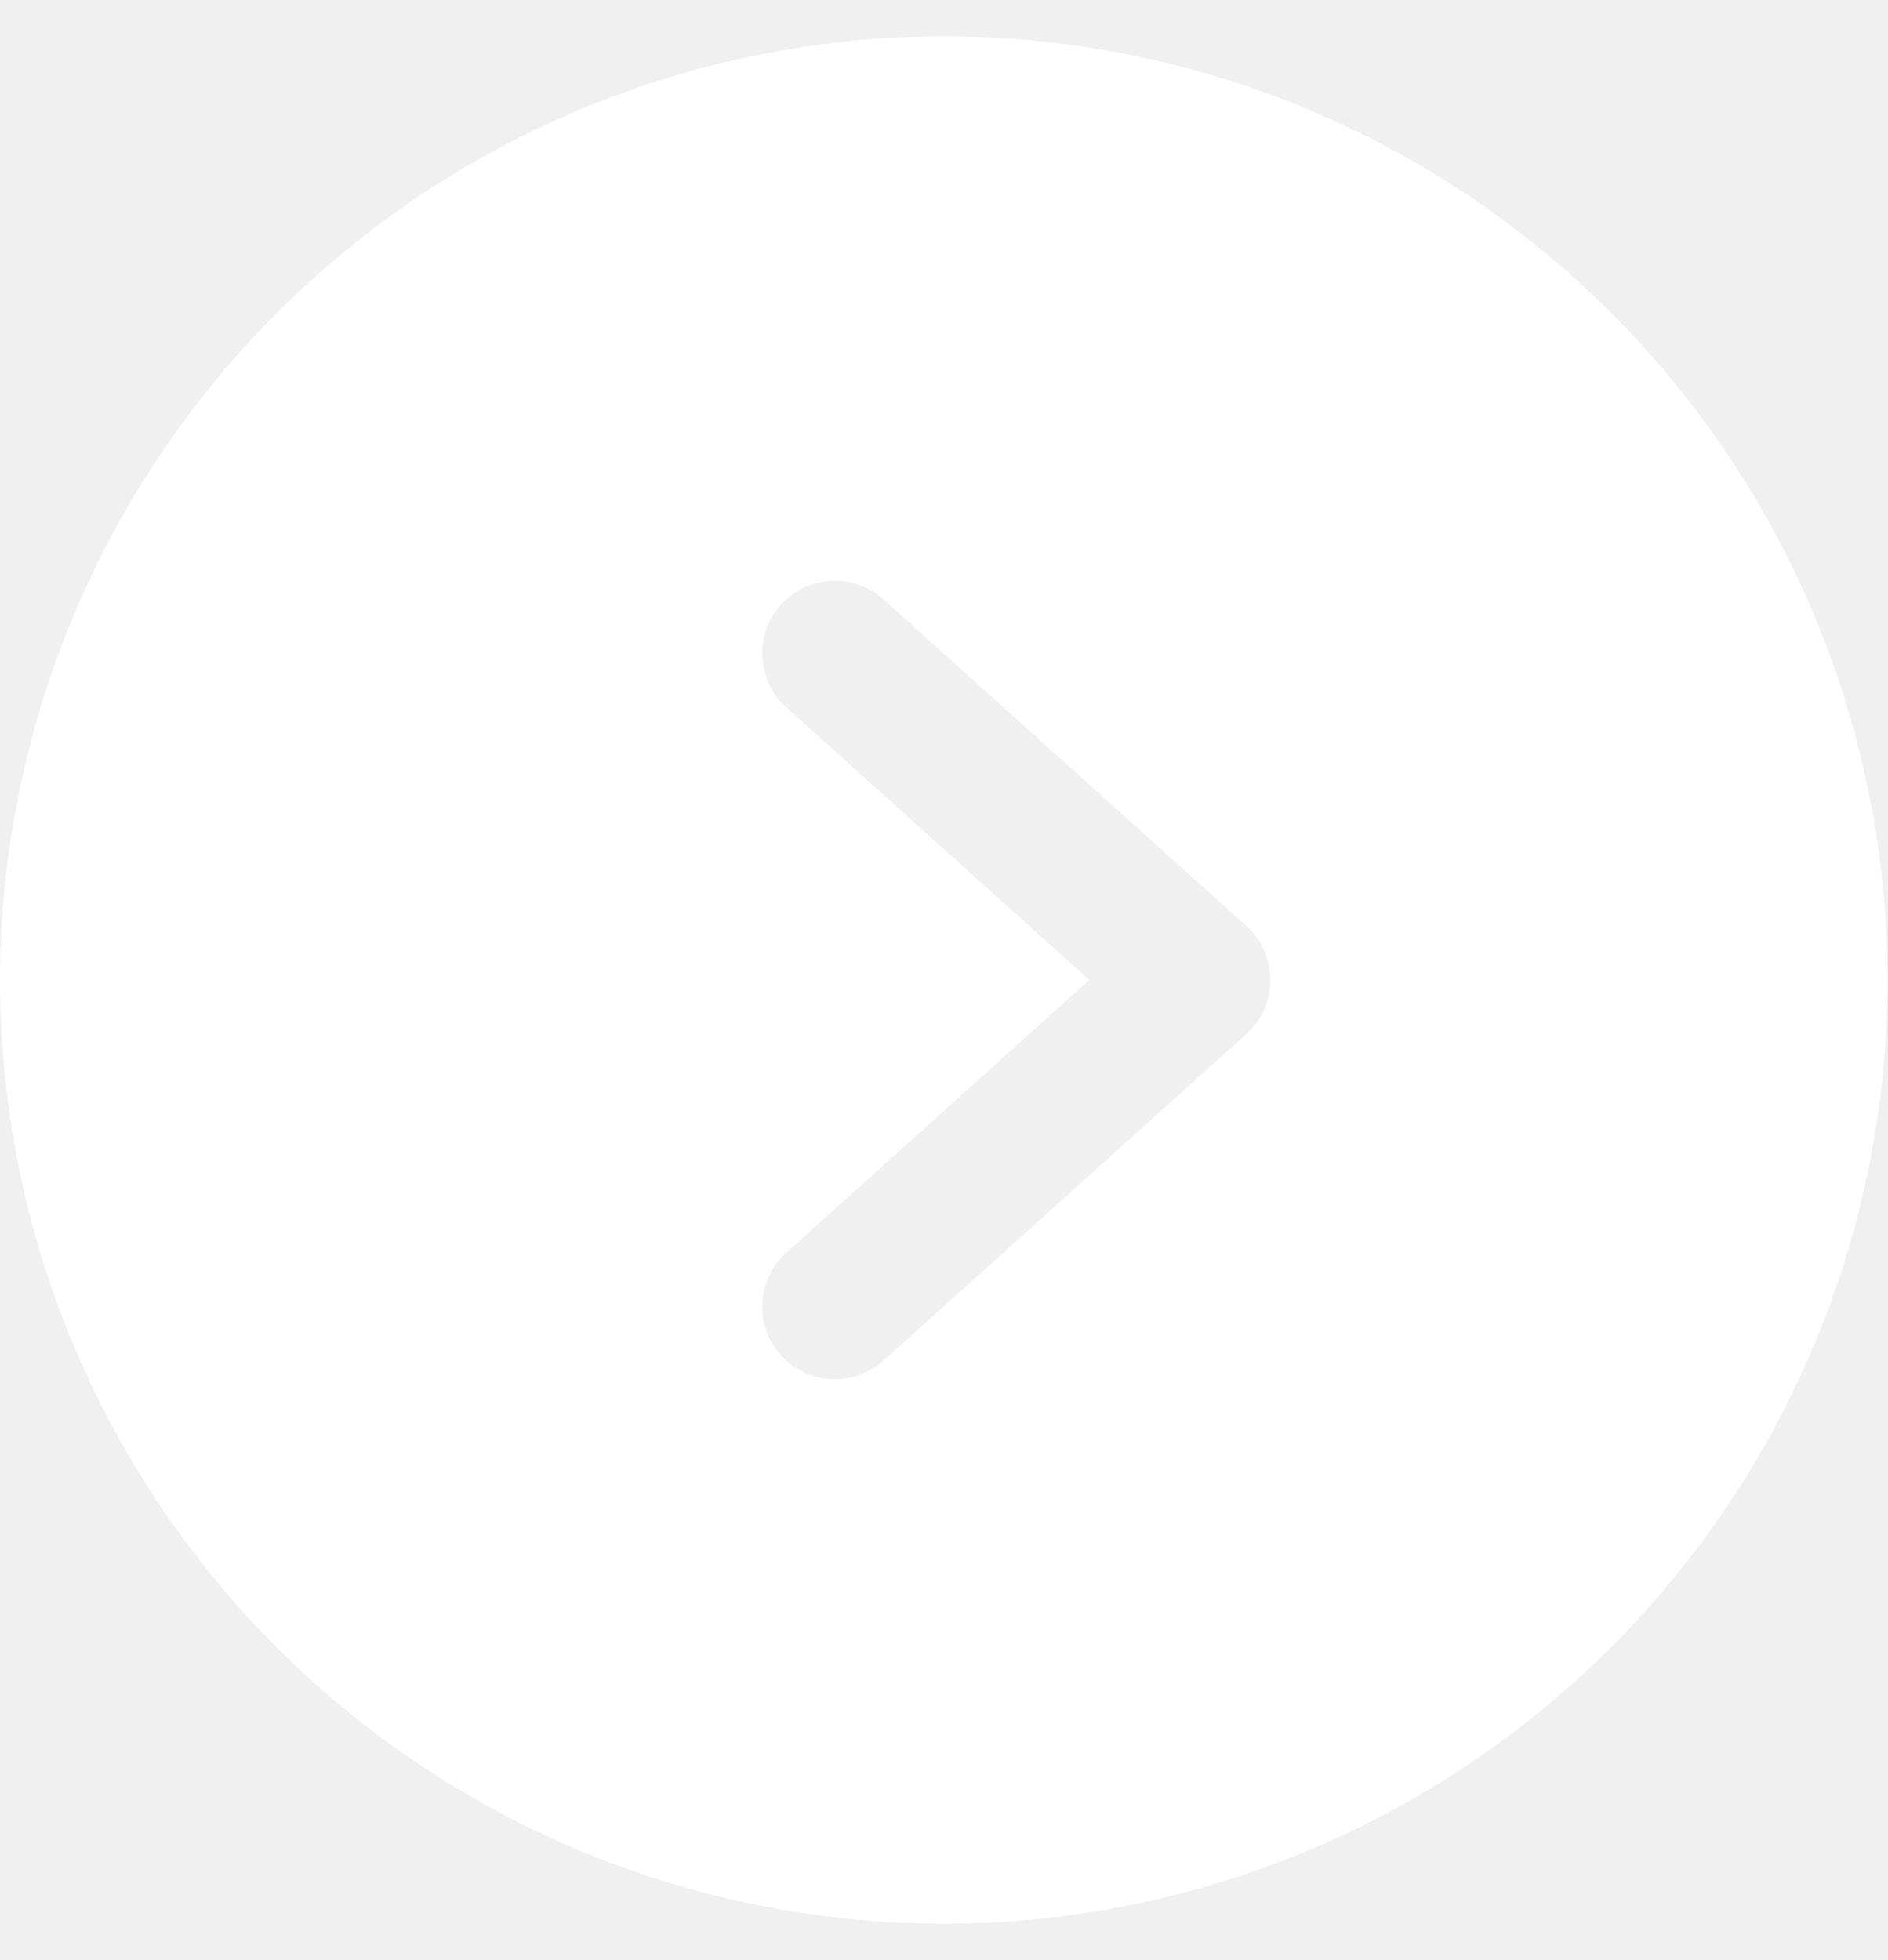
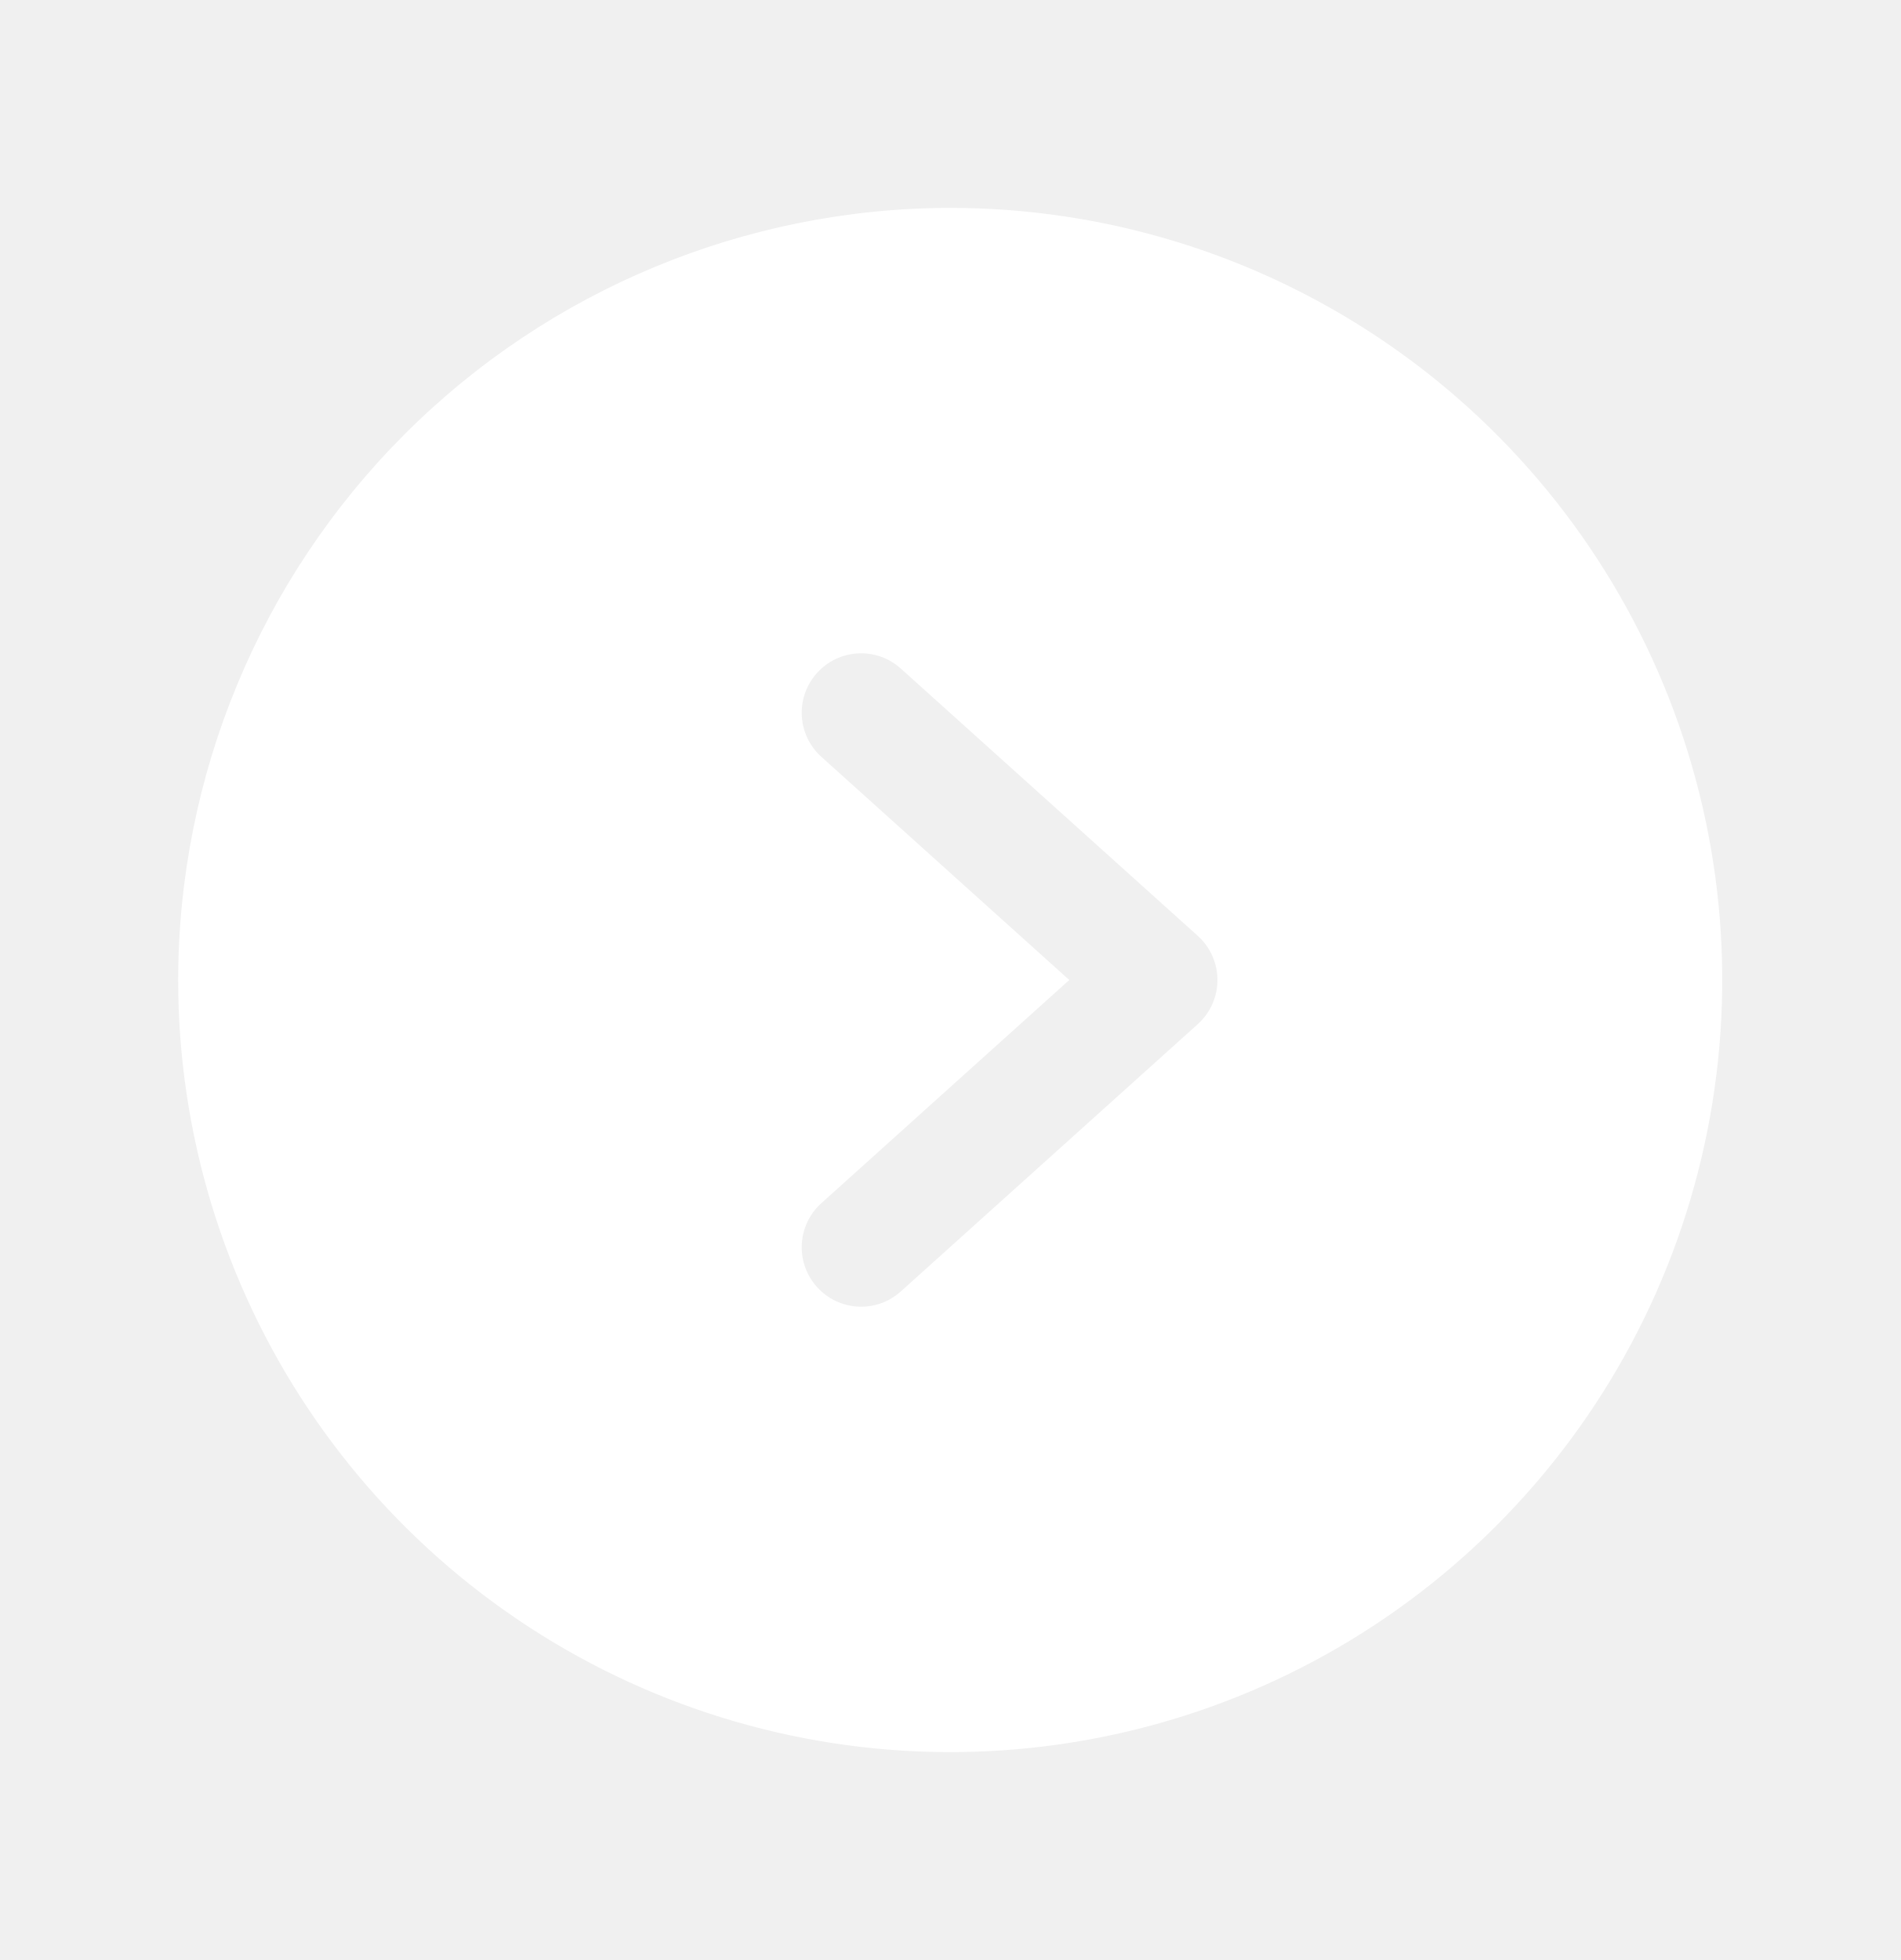
- <svg xmlns="http://www.w3.org/2000/svg" width="26" height="27" viewBox="0 0 26 27" fill="none">
-   <path d="M0 13.5C0 16.071 0.762 18.585 2.191 20.722C3.619 22.86 5.65 24.526 8.025 25.51C10.401 26.494 13.014 26.752 15.536 26.25C18.058 25.749 20.374 24.511 22.192 22.692C24.011 20.874 25.249 18.558 25.75 16.036C26.252 13.514 25.994 10.9 25.01 8.525C24.026 6.15 22.36 4.119 20.222 2.691C18.085 1.262 15.571 0.5 13 0.5C9.553 0.504 6.249 1.875 3.812 4.312C1.375 6.749 0.004 10.053 0 13.5ZM12.169 8.257L17.169 12.757C17.273 12.851 17.357 12.965 17.413 13.093C17.471 13.221 17.5 13.36 17.5 13.5C17.5 13.64 17.471 13.779 17.413 13.907C17.357 14.035 17.273 14.149 17.169 14.243L12.169 18.743C12.071 18.831 11.957 18.899 11.834 18.943C11.71 18.987 11.579 19.006 11.447 18.999C11.316 18.992 11.188 18.959 11.069 18.903C10.951 18.846 10.844 18.767 10.757 18.669C10.669 18.572 10.601 18.458 10.557 18.334C10.513 18.21 10.494 18.079 10.501 17.948C10.508 17.816 10.541 17.688 10.597 17.569C10.654 17.451 10.733 17.345 10.831 17.257L15.005 13.5L10.831 9.743C10.733 9.655 10.654 9.549 10.597 9.431C10.541 9.312 10.508 9.184 10.501 9.052C10.494 8.921 10.513 8.79 10.557 8.666C10.601 8.542 10.669 8.428 10.757 8.331C10.844 8.233 10.951 8.154 11.069 8.097C11.188 8.041 11.316 8.008 11.447 8.001C11.579 7.994 11.71 8.013 11.834 8.057C11.957 8.101 12.071 8.169 12.169 8.257Z" fill="white" />
+ <svg xmlns="http://www.w3.org/2000/svg" width="32" height="33" viewBox="0 0 32 33" fill="none">
+   <path d="M3 16.5C3 19.071 3.762 21.585 5.191 23.722C6.619 25.86 8.65 27.526 11.025 28.51C13.401 29.494 16.014 29.752 18.536 29.25C21.058 28.749 23.374 27.511 25.192 25.692C27.011 23.874 28.249 21.558 28.75 19.036C29.252 16.514 28.994 13.9 28.01 11.525C27.026 9.15 25.36 7.119 23.222 5.691C21.085 4.262 18.571 3.5 16 3.5C12.553 3.504 9.249 4.875 6.812 7.312C4.375 9.749 3.004 13.053 3 16.5ZM15.169 11.257L20.169 15.757C20.273 15.851 20.357 15.965 20.413 16.093C20.471 16.221 20.5 16.36 20.5 16.5C20.5 16.64 20.471 16.779 20.413 16.907C20.357 17.035 20.273 17.149 20.169 17.243L15.169 21.743C15.071 21.831 14.957 21.899 14.834 21.943C14.71 21.987 14.579 22.006 14.447 21.999C14.316 21.992 14.188 21.959 14.069 21.903C13.951 21.846 13.844 21.767 13.757 21.669C13.669 21.572 13.601 21.458 13.557 21.334C13.513 21.21 13.494 21.079 13.501 20.948C13.508 20.816 13.541 20.688 13.597 20.569C13.654 20.451 13.733 20.345 13.831 20.257L18.005 16.5L13.831 12.743C13.733 12.655 13.654 12.549 13.597 12.431C13.541 12.312 13.508 12.184 13.501 12.052C13.494 11.921 13.513 11.79 13.557 11.666C13.601 11.542 13.669 11.428 13.757 11.331C13.844 11.233 13.951 11.154 14.069 11.097C14.188 11.041 14.316 11.008 14.447 11.001C14.579 10.994 14.71 11.013 14.834 11.057C14.957 11.101 15.071 11.169 15.169 11.257Z" fill="white" />
</svg>
